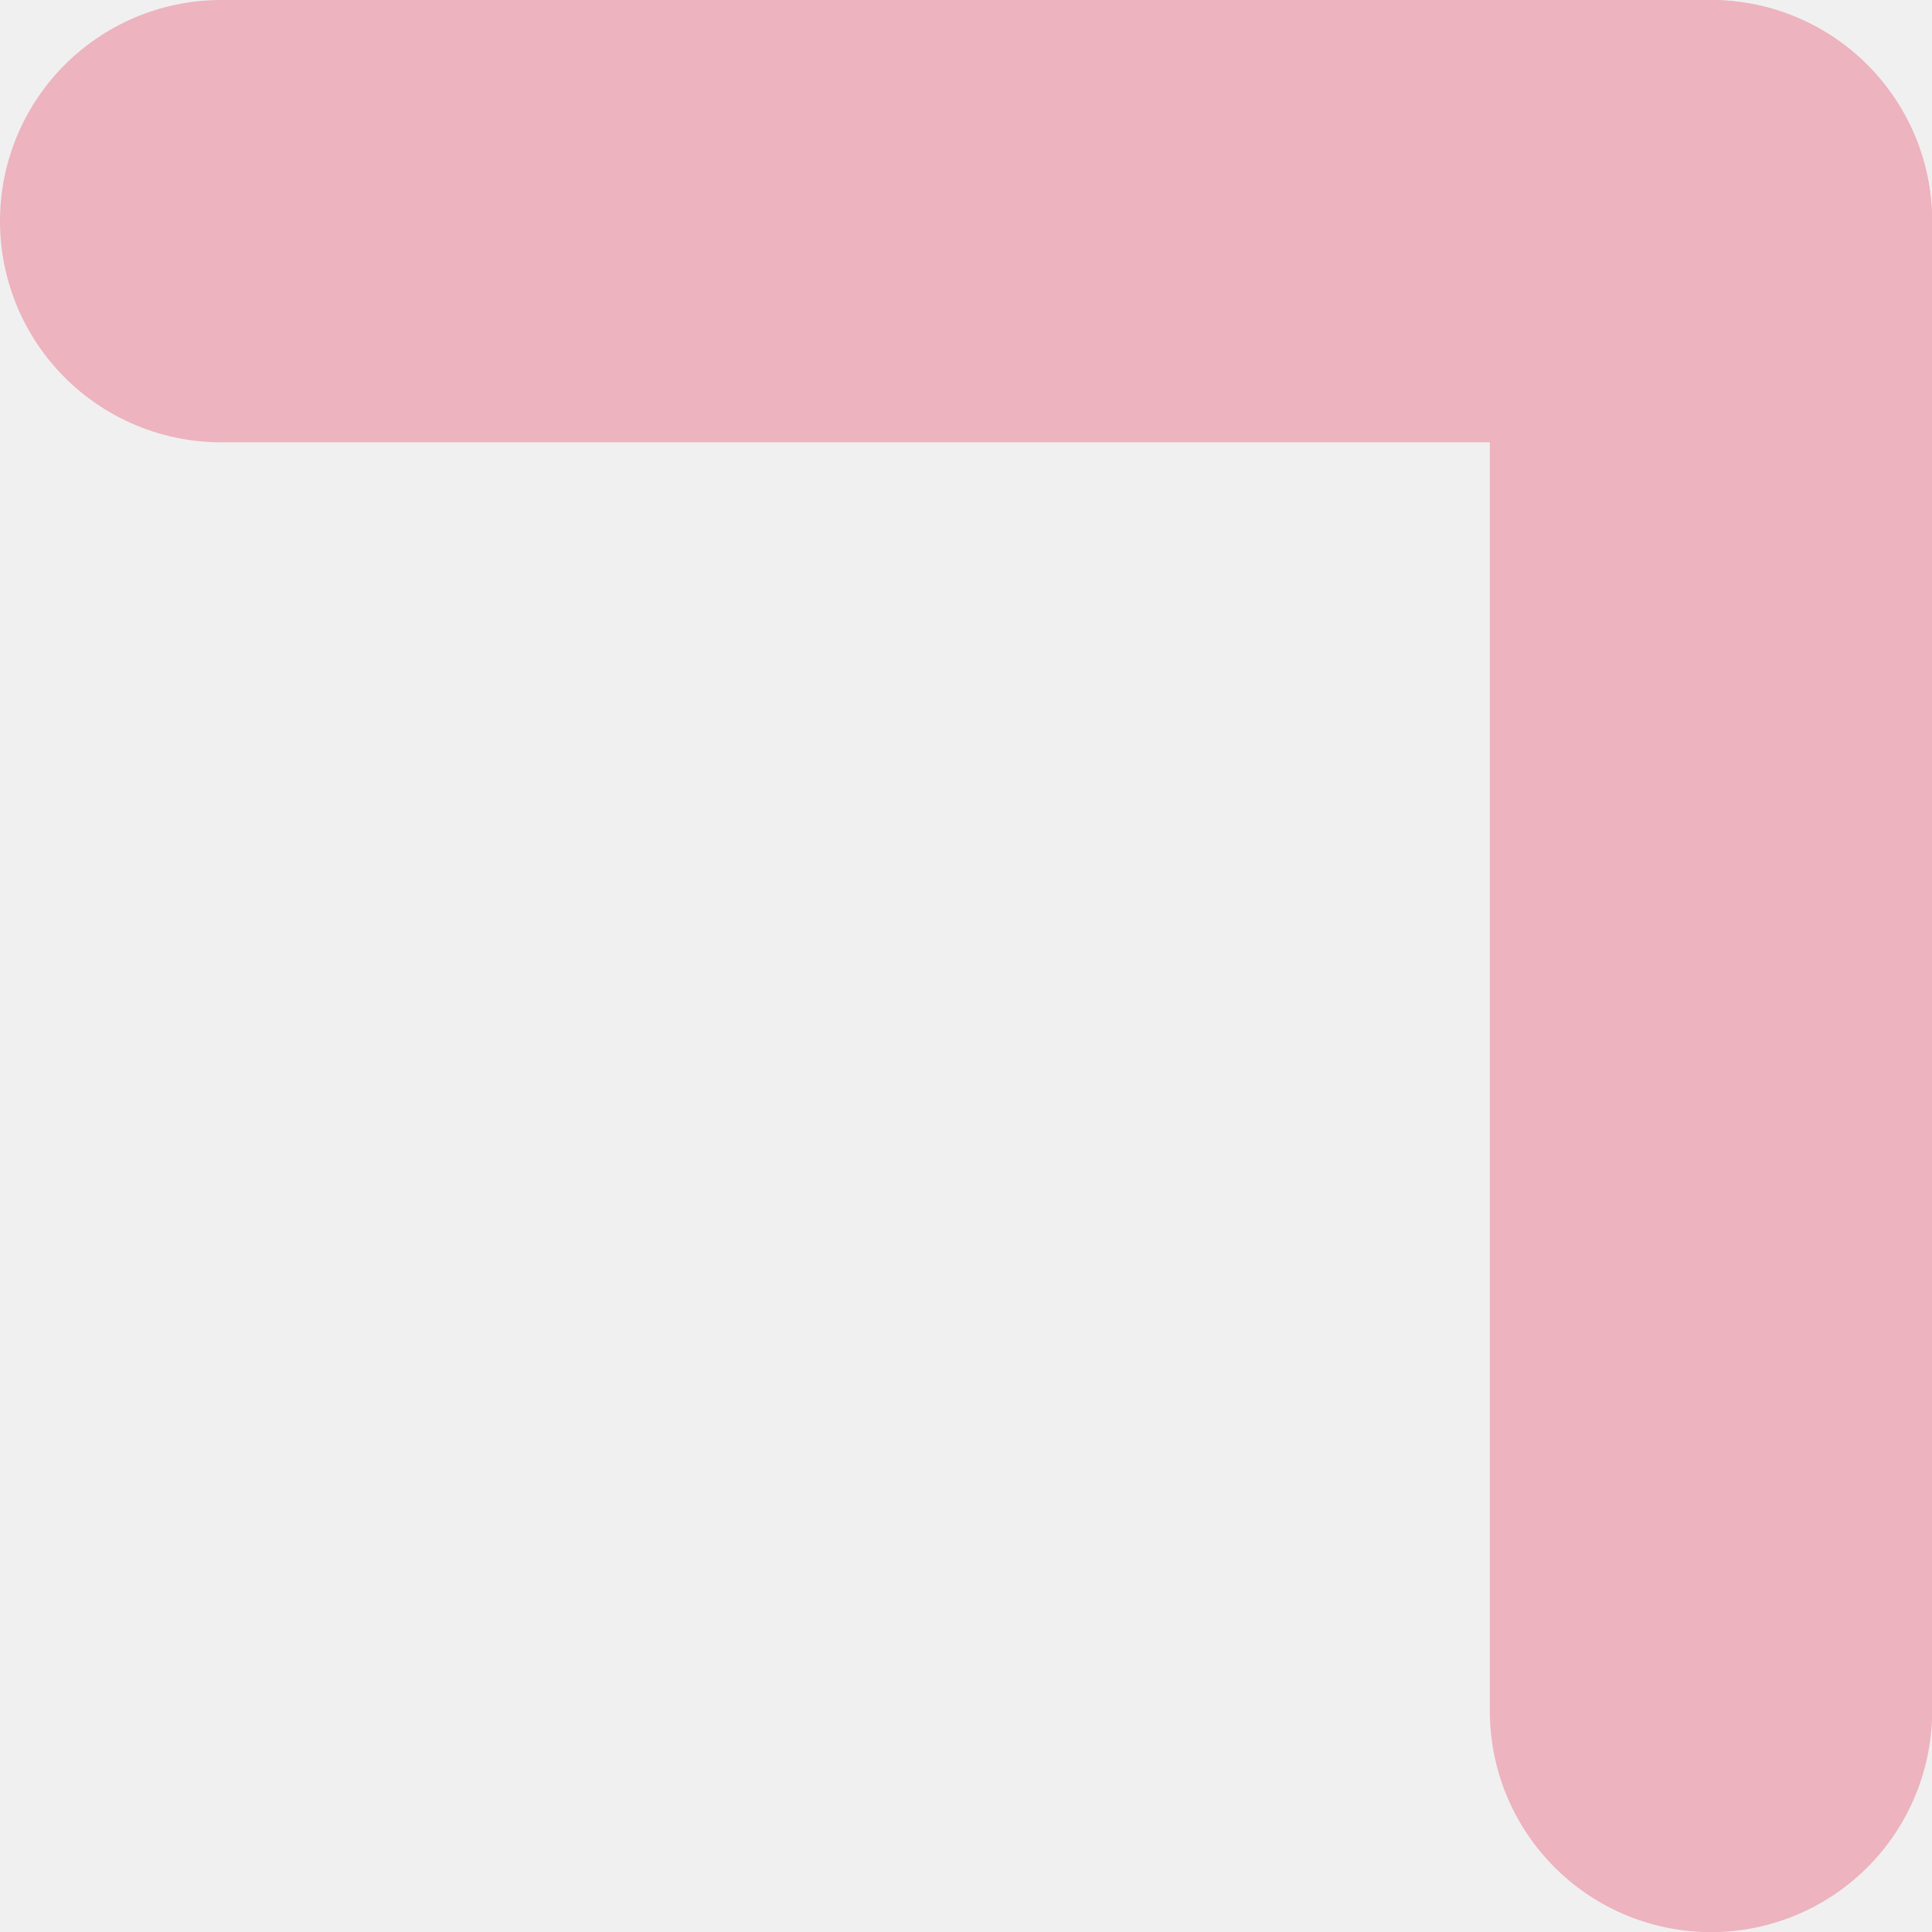
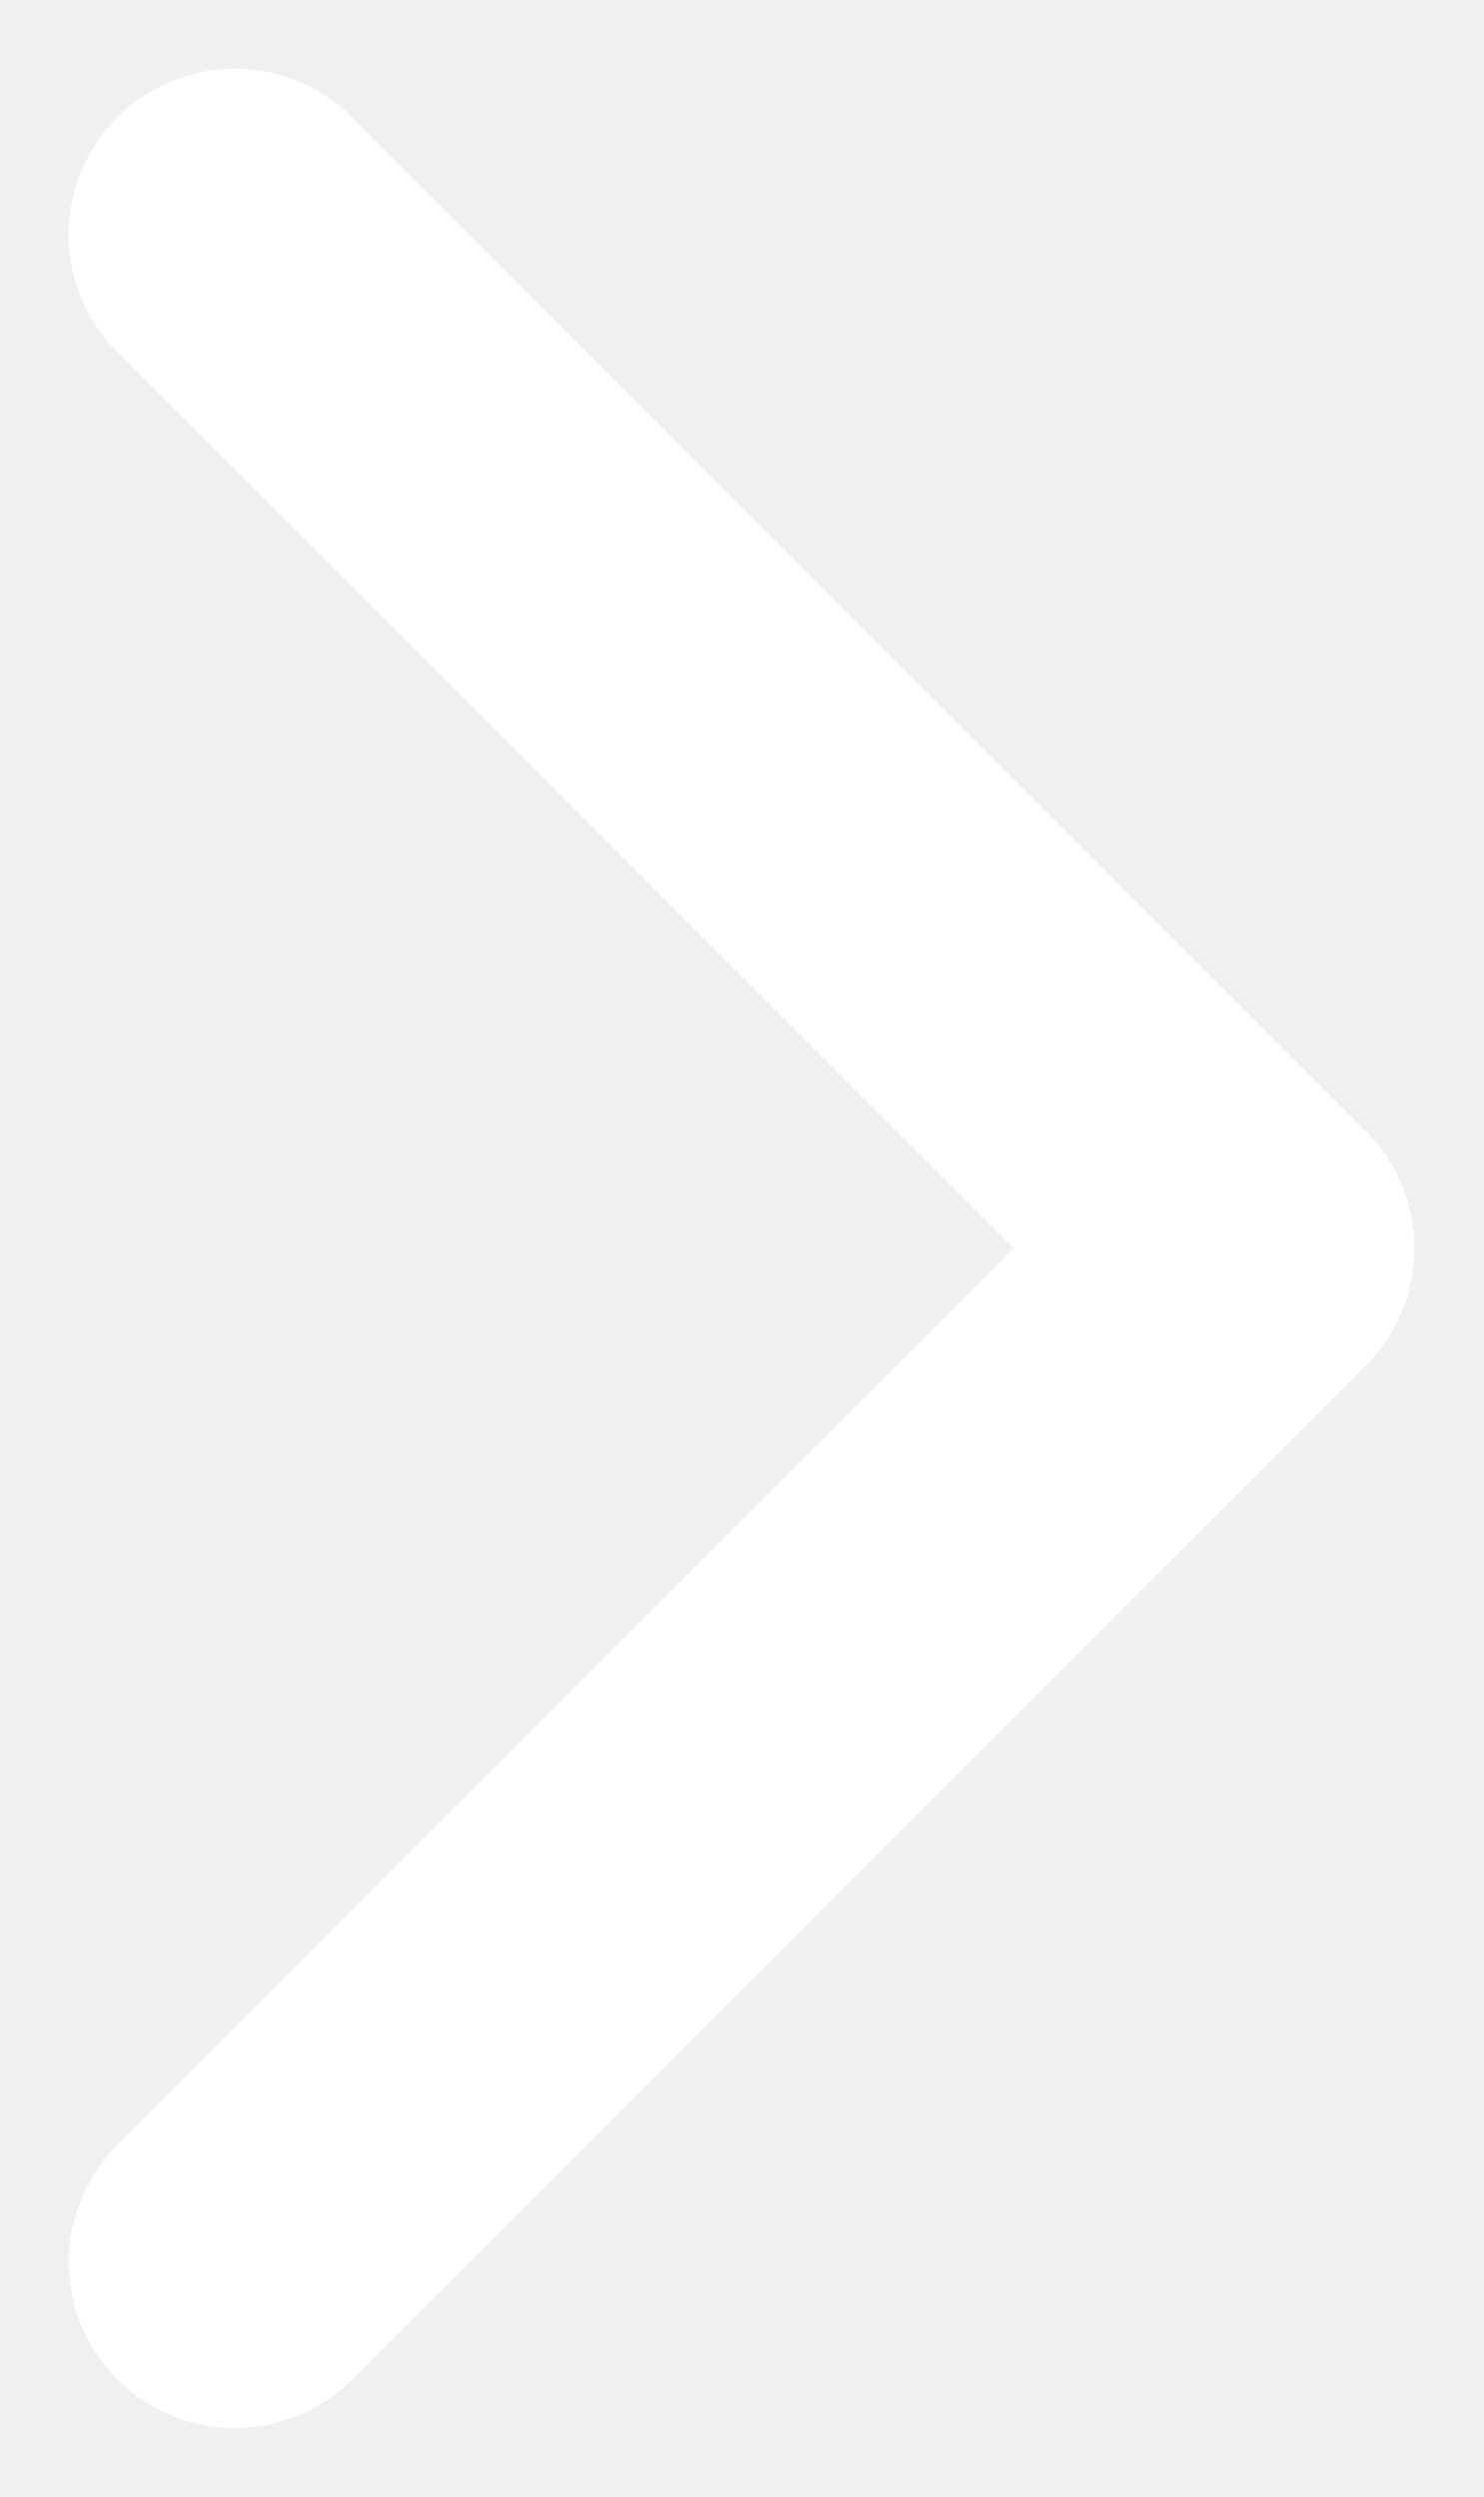
- <svg xmlns="http://www.w3.org/2000/svg" width="8.736" height="8.736" viewBox="0 0 8.736 8.736">
-   <defs>
-     <style>
-             .cls-1{fill:none;stroke:#edb3bf;stroke-linecap:round;stroke-width:2px}
-         </style>
-   </defs>
-   <g id="Group_10729" transform="translate(4.368 -2.368) rotate(45)">
-     <g id="Group_10303" transform="translate(4.763 0) rotate(45)">
-       <path id="Line_14" d="M0 6.736L0 0" class="cls-1" transform="translate(0)" />
+ <svg xmlns="http://www.w3.org/2000/svg" width="8.936" height="15.043" viewBox="0 0 8.936 15.043">
+   <g id="Group_10642" data-name="Group 10642" transform="translate(7.521 1.414) rotate(90)">
+     <g id="Group_10303" data-name="Group 10303" transform="translate(6.107 0) rotate(45)">
+       <line id="Line_14" data-name="Line 14" y1="8.637" transform="translate(0)" fill="none" stroke="#fff" stroke-linecap="round" stroke-width="2" />
    </g>
-     <g id="Group_10304" transform="translate(9.527 4.763) rotate(135)">
-       <path id="Line_14-2" d="M0 0L0 6.736" class="cls-1" transform="translate(0 0)" />
+     <g id="Group_10304" data-name="Group 10304" transform="translate(12.214 6.107) rotate(135)">
+       <line id="Line_14-2" data-name="Line 14" y2="8.637" transform="translate(0 0)" fill="none" stroke="#fff" stroke-linecap="round" stroke-width="2" />
    </g>
  </g>
</svg>
